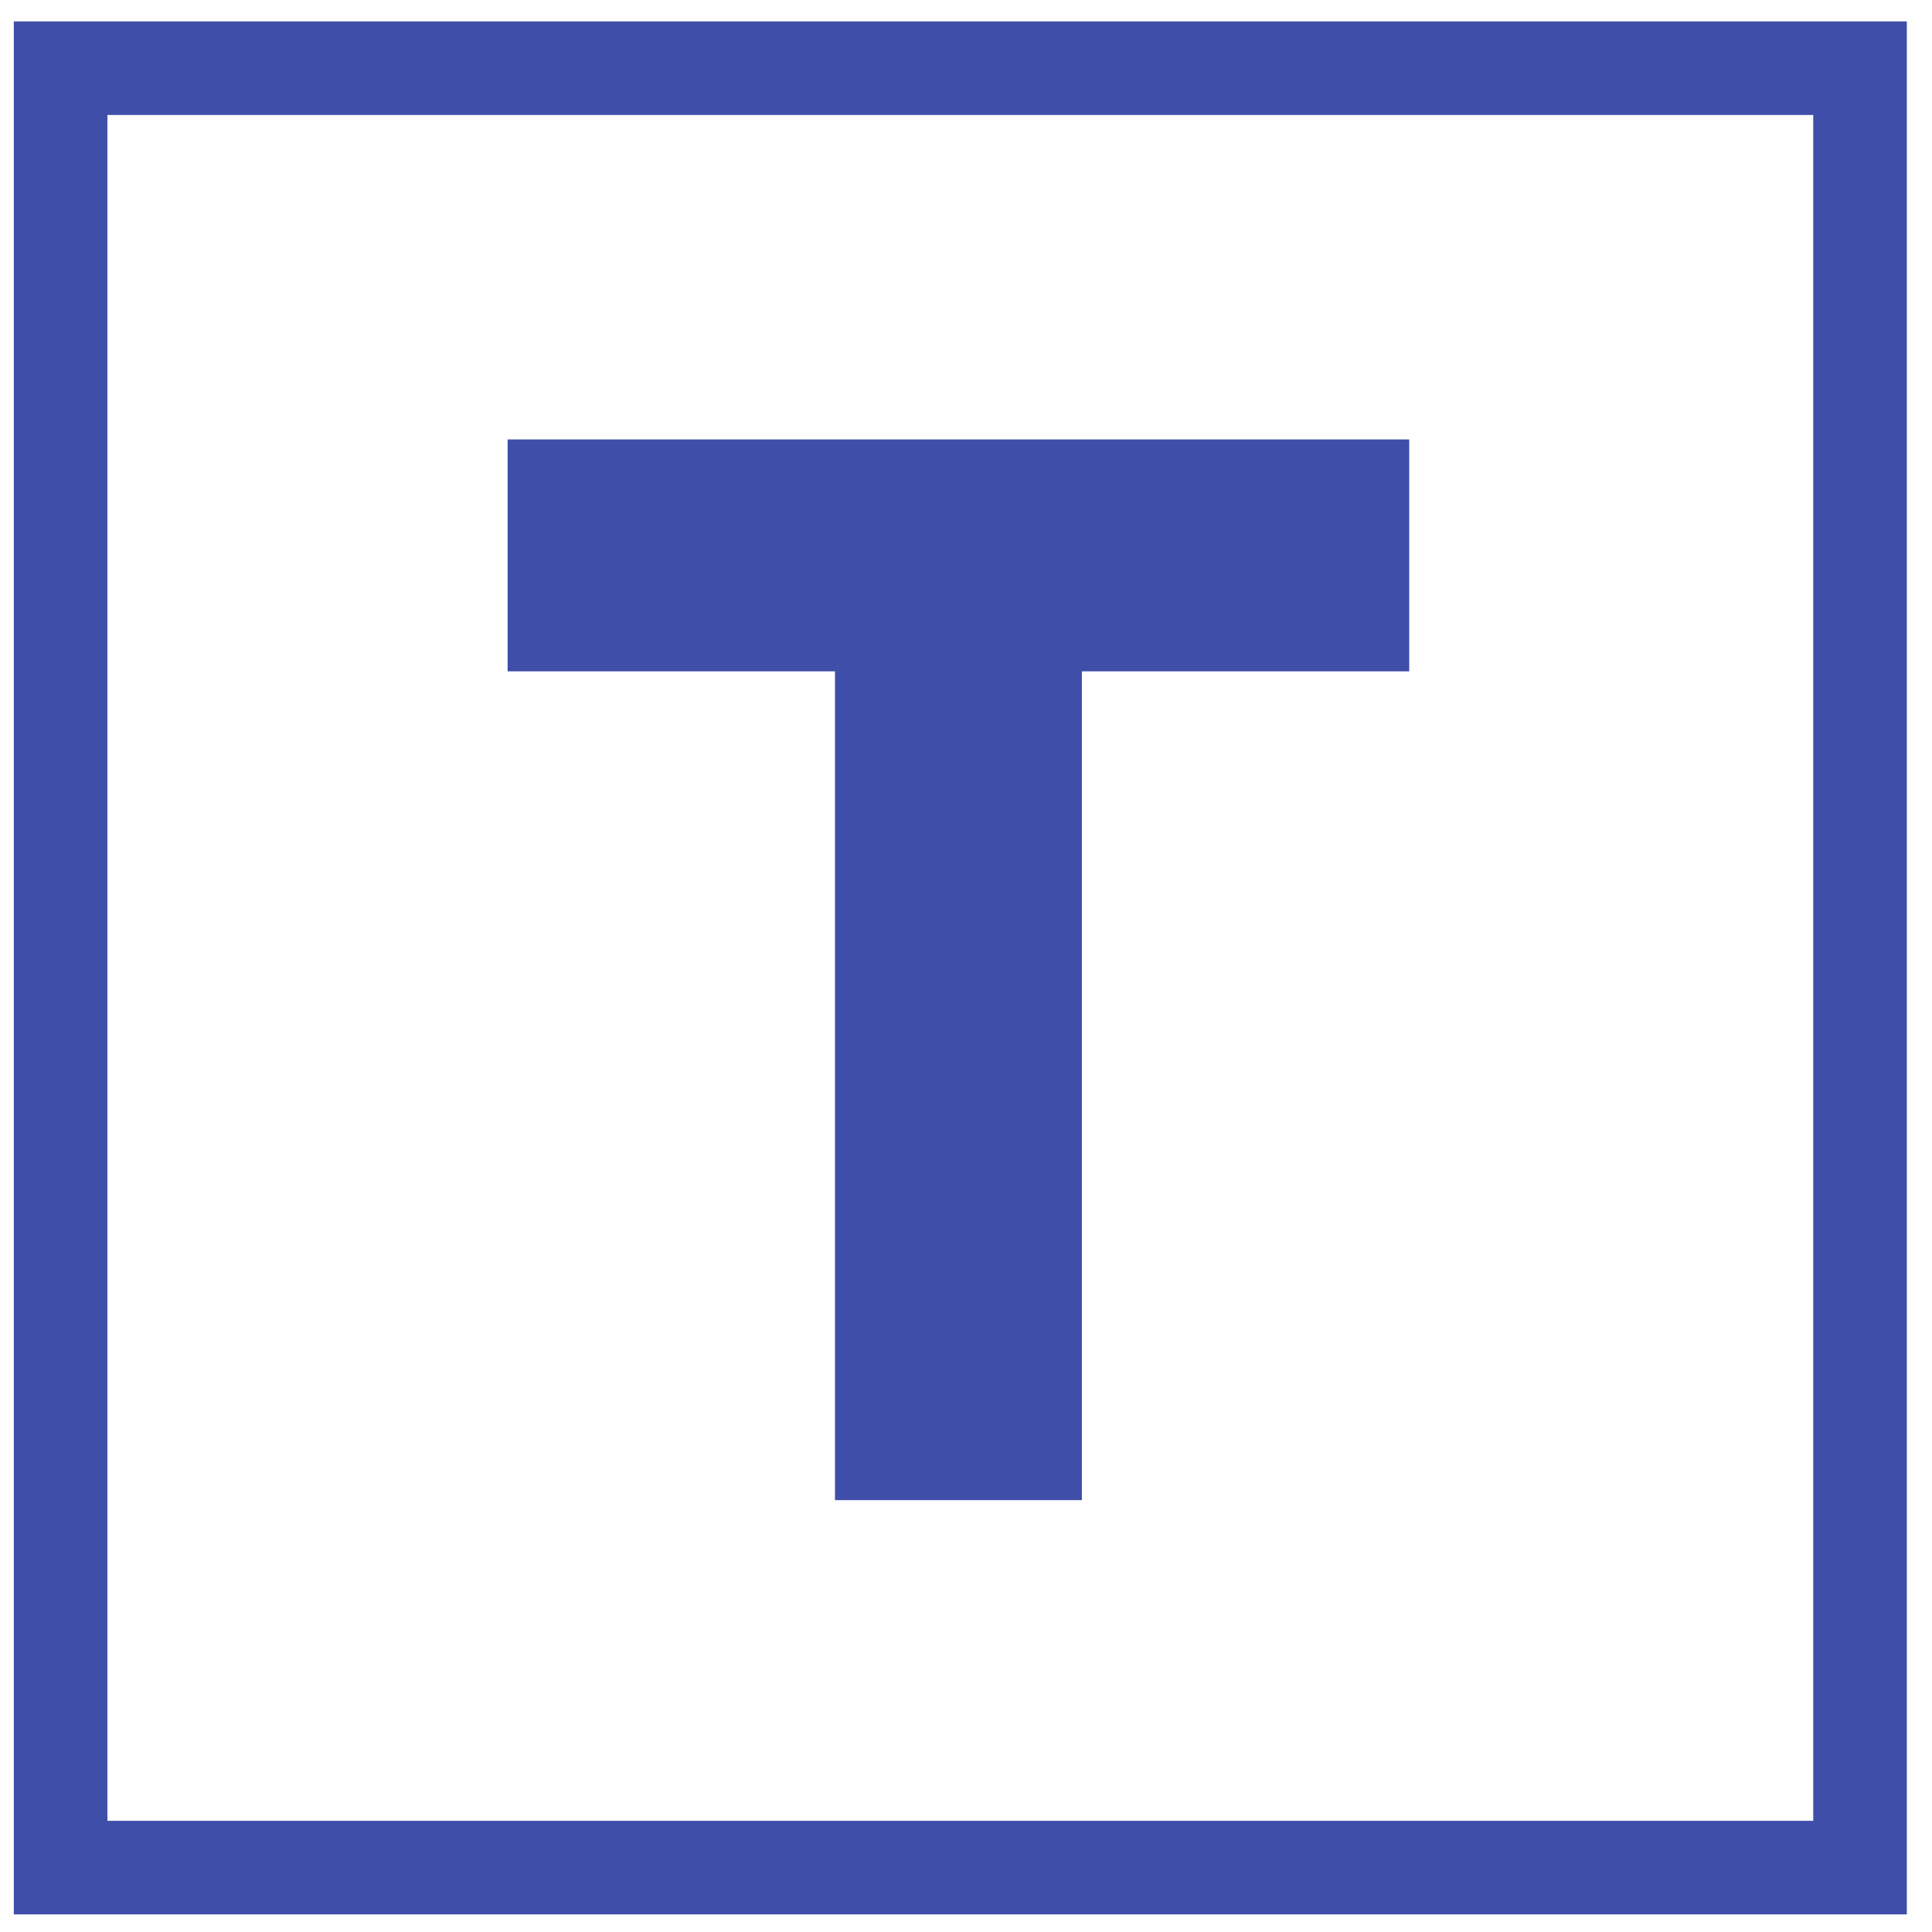
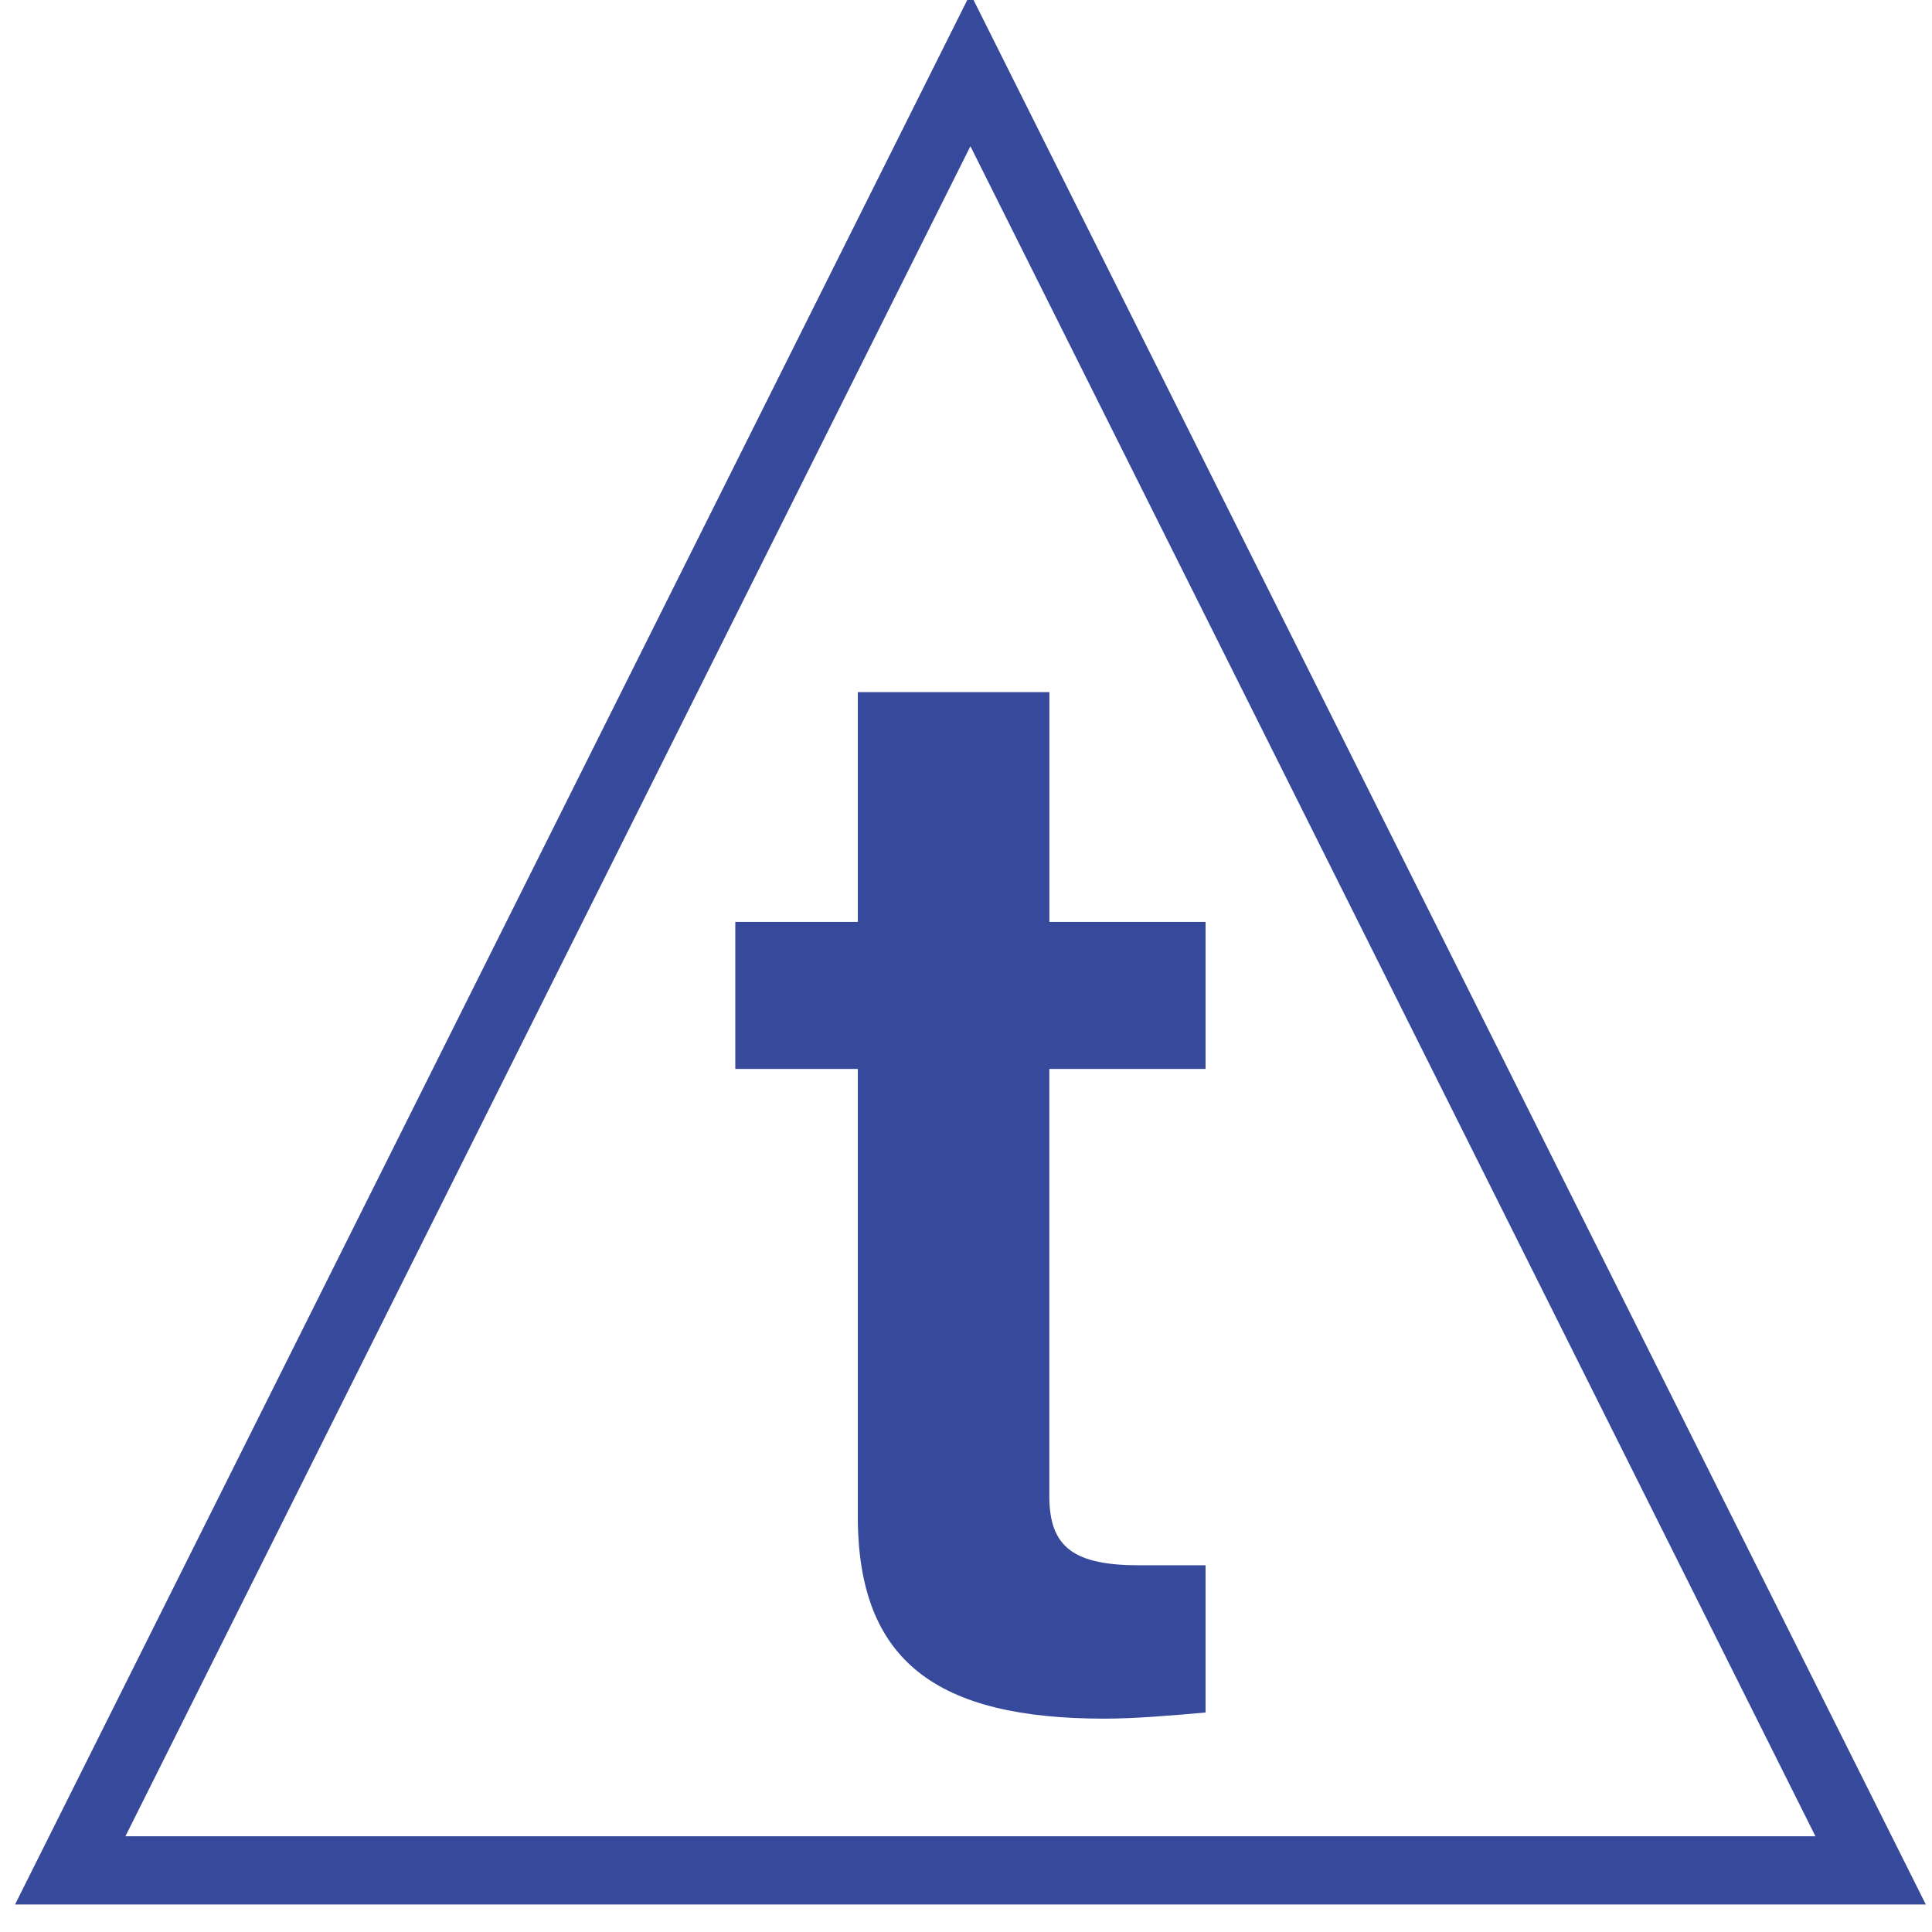
<svg xmlns="http://www.w3.org/2000/svg" width="255" height="255" viewBox="0 0 255 255">
  <g fill="none" fill-rule="evenodd">
-     <path fill="#3F4EA9" fill-rule="nonzero" style="mix-blend-mode:multiply" d="M142.793 198V88.608H186V58H67v30.608h43.207V198z" />
-     <path stroke="#3F4EA9" stroke-width="12.35" style="mix-blend-mode:multiply" d="M8 9h237.5v237.5H8z" />
+     <path stroke="#36499B" stroke-width="9" d="M128.082 9.236L9.27 246.866h237.629z" />
+     <path d="M159.12 141.088v-19.41h-20.614v-30.33h-25.284v30.33H97.049v19.41h16.173v59.062c0 19.208 10.516 26.69 32.555 26.69 4.044 0 8.695-.405 13.343-.81V206.6h-8.692c-8.493 0-11.93-2.226-11.93-9.1v-56.412h20.622z" fill="#36499B" fill-rule="nonzero" />
  </g>
</svg>
